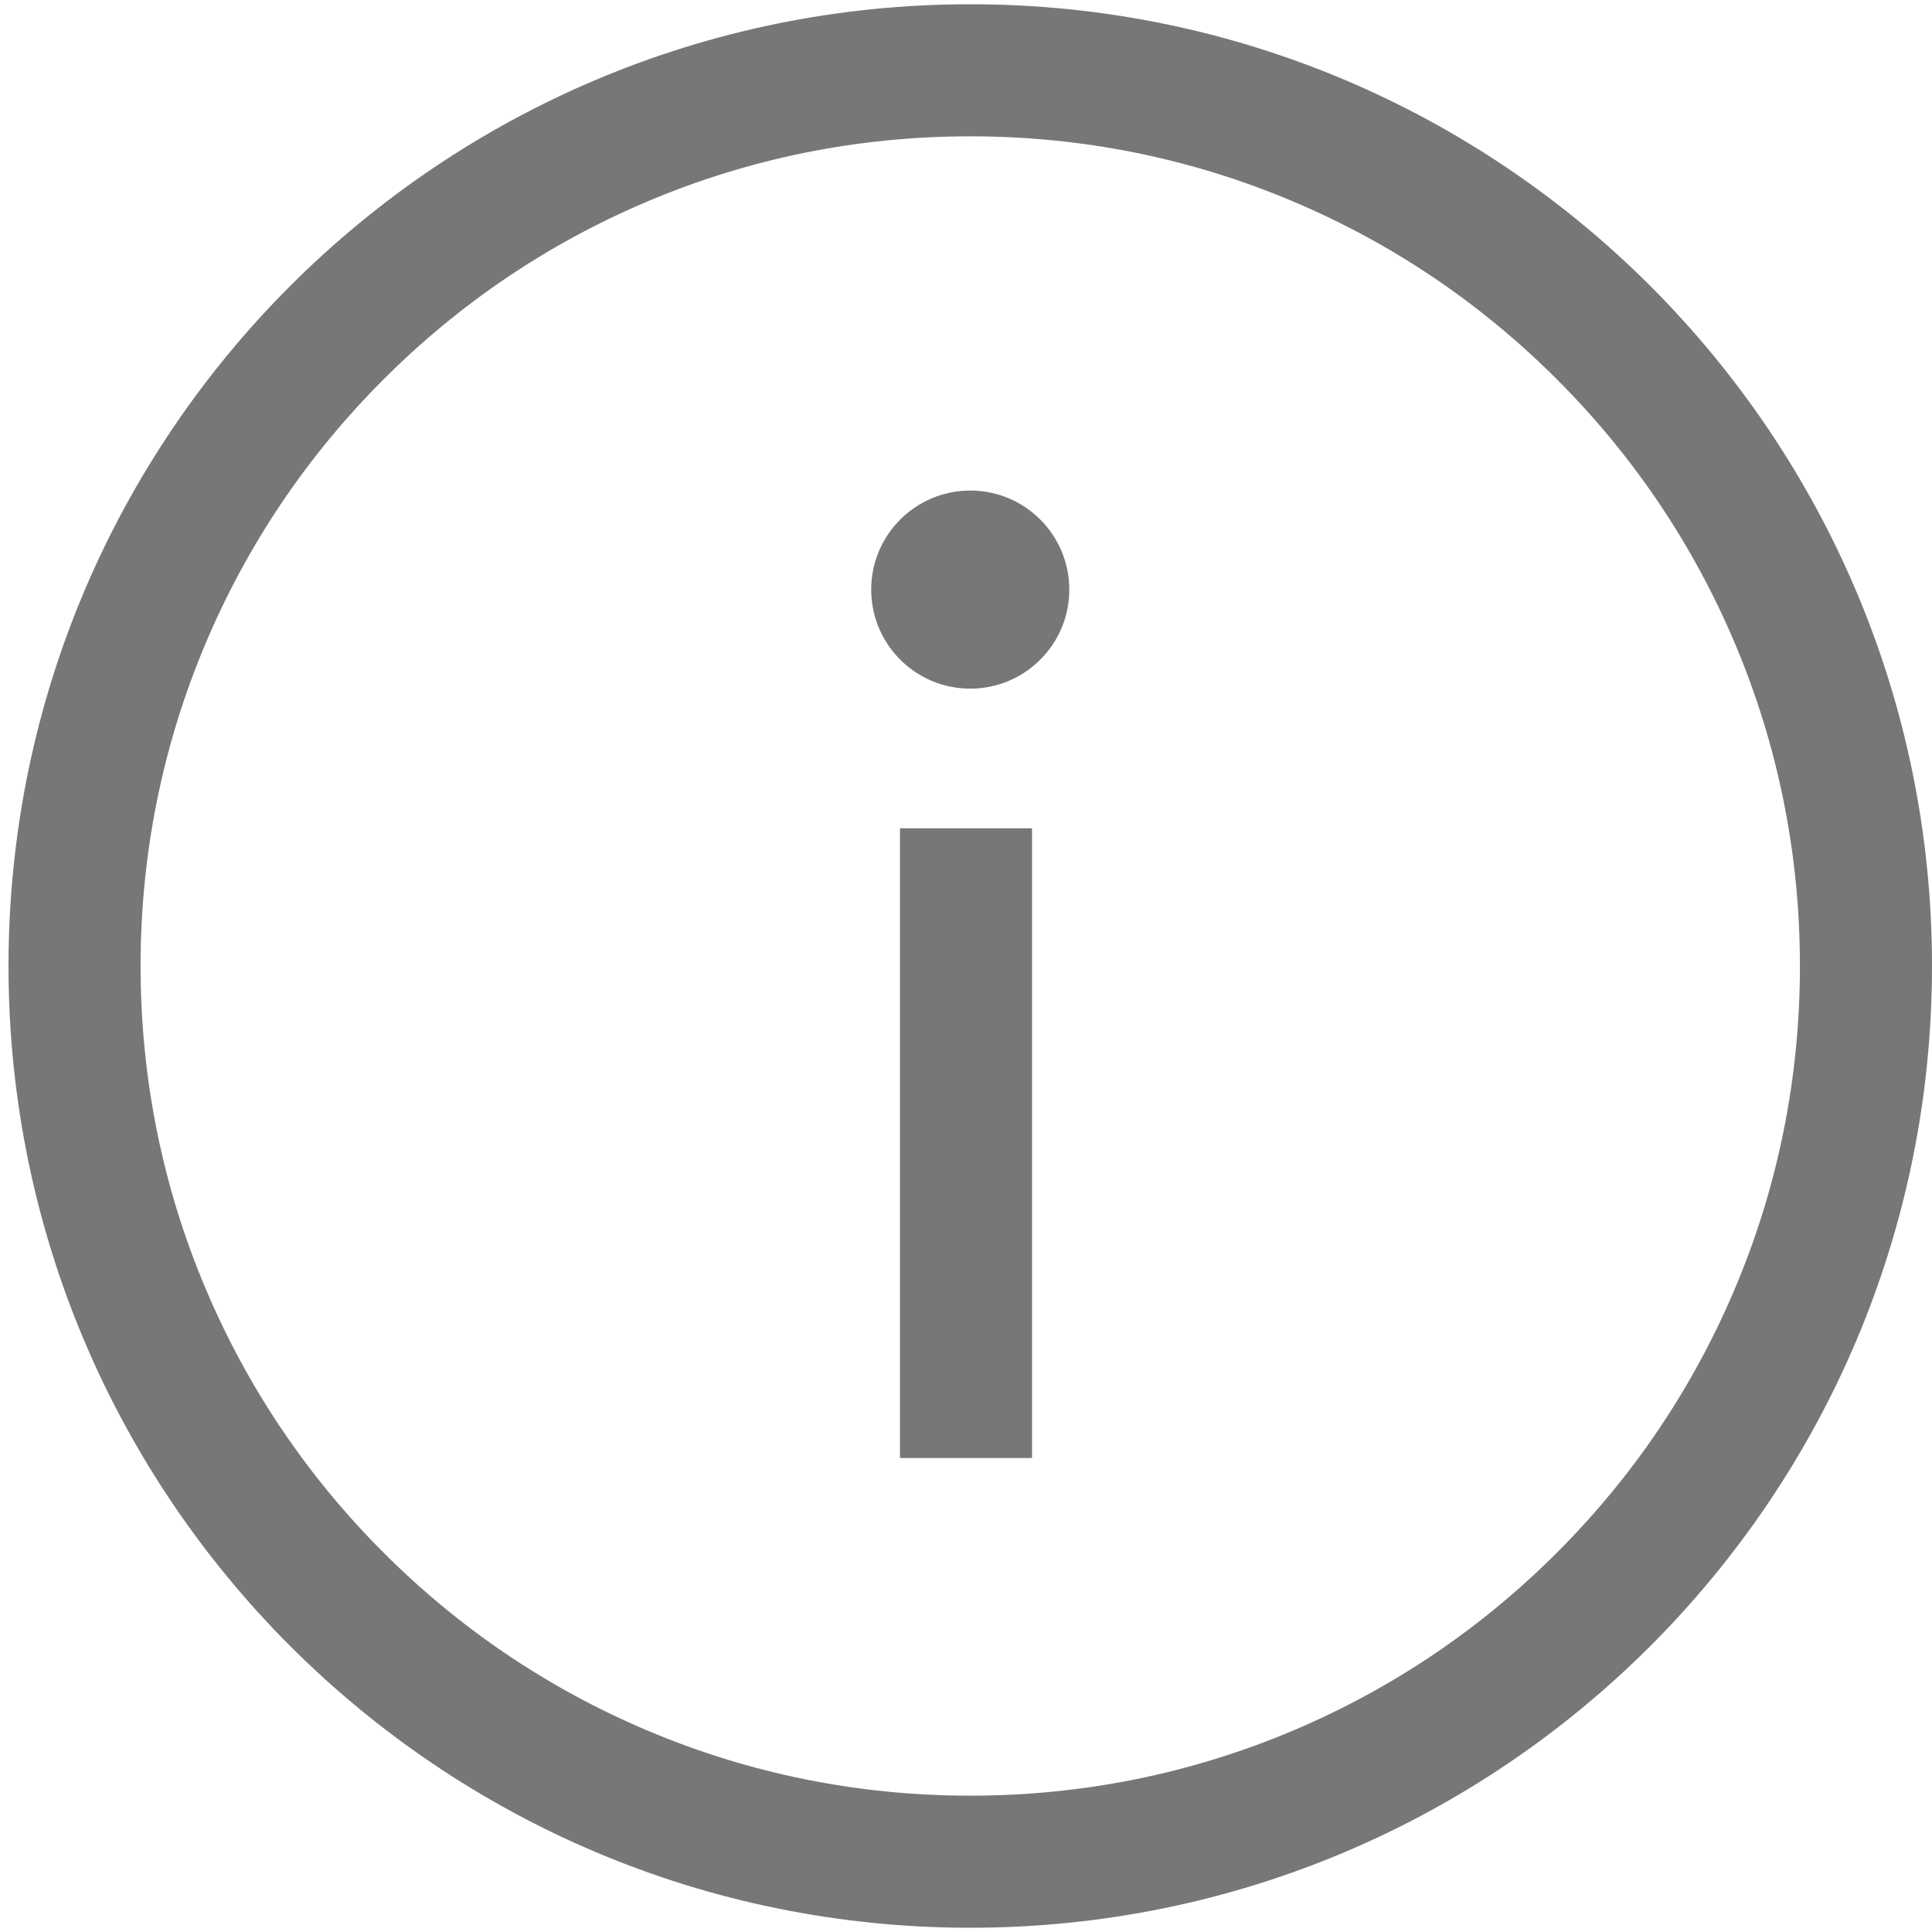
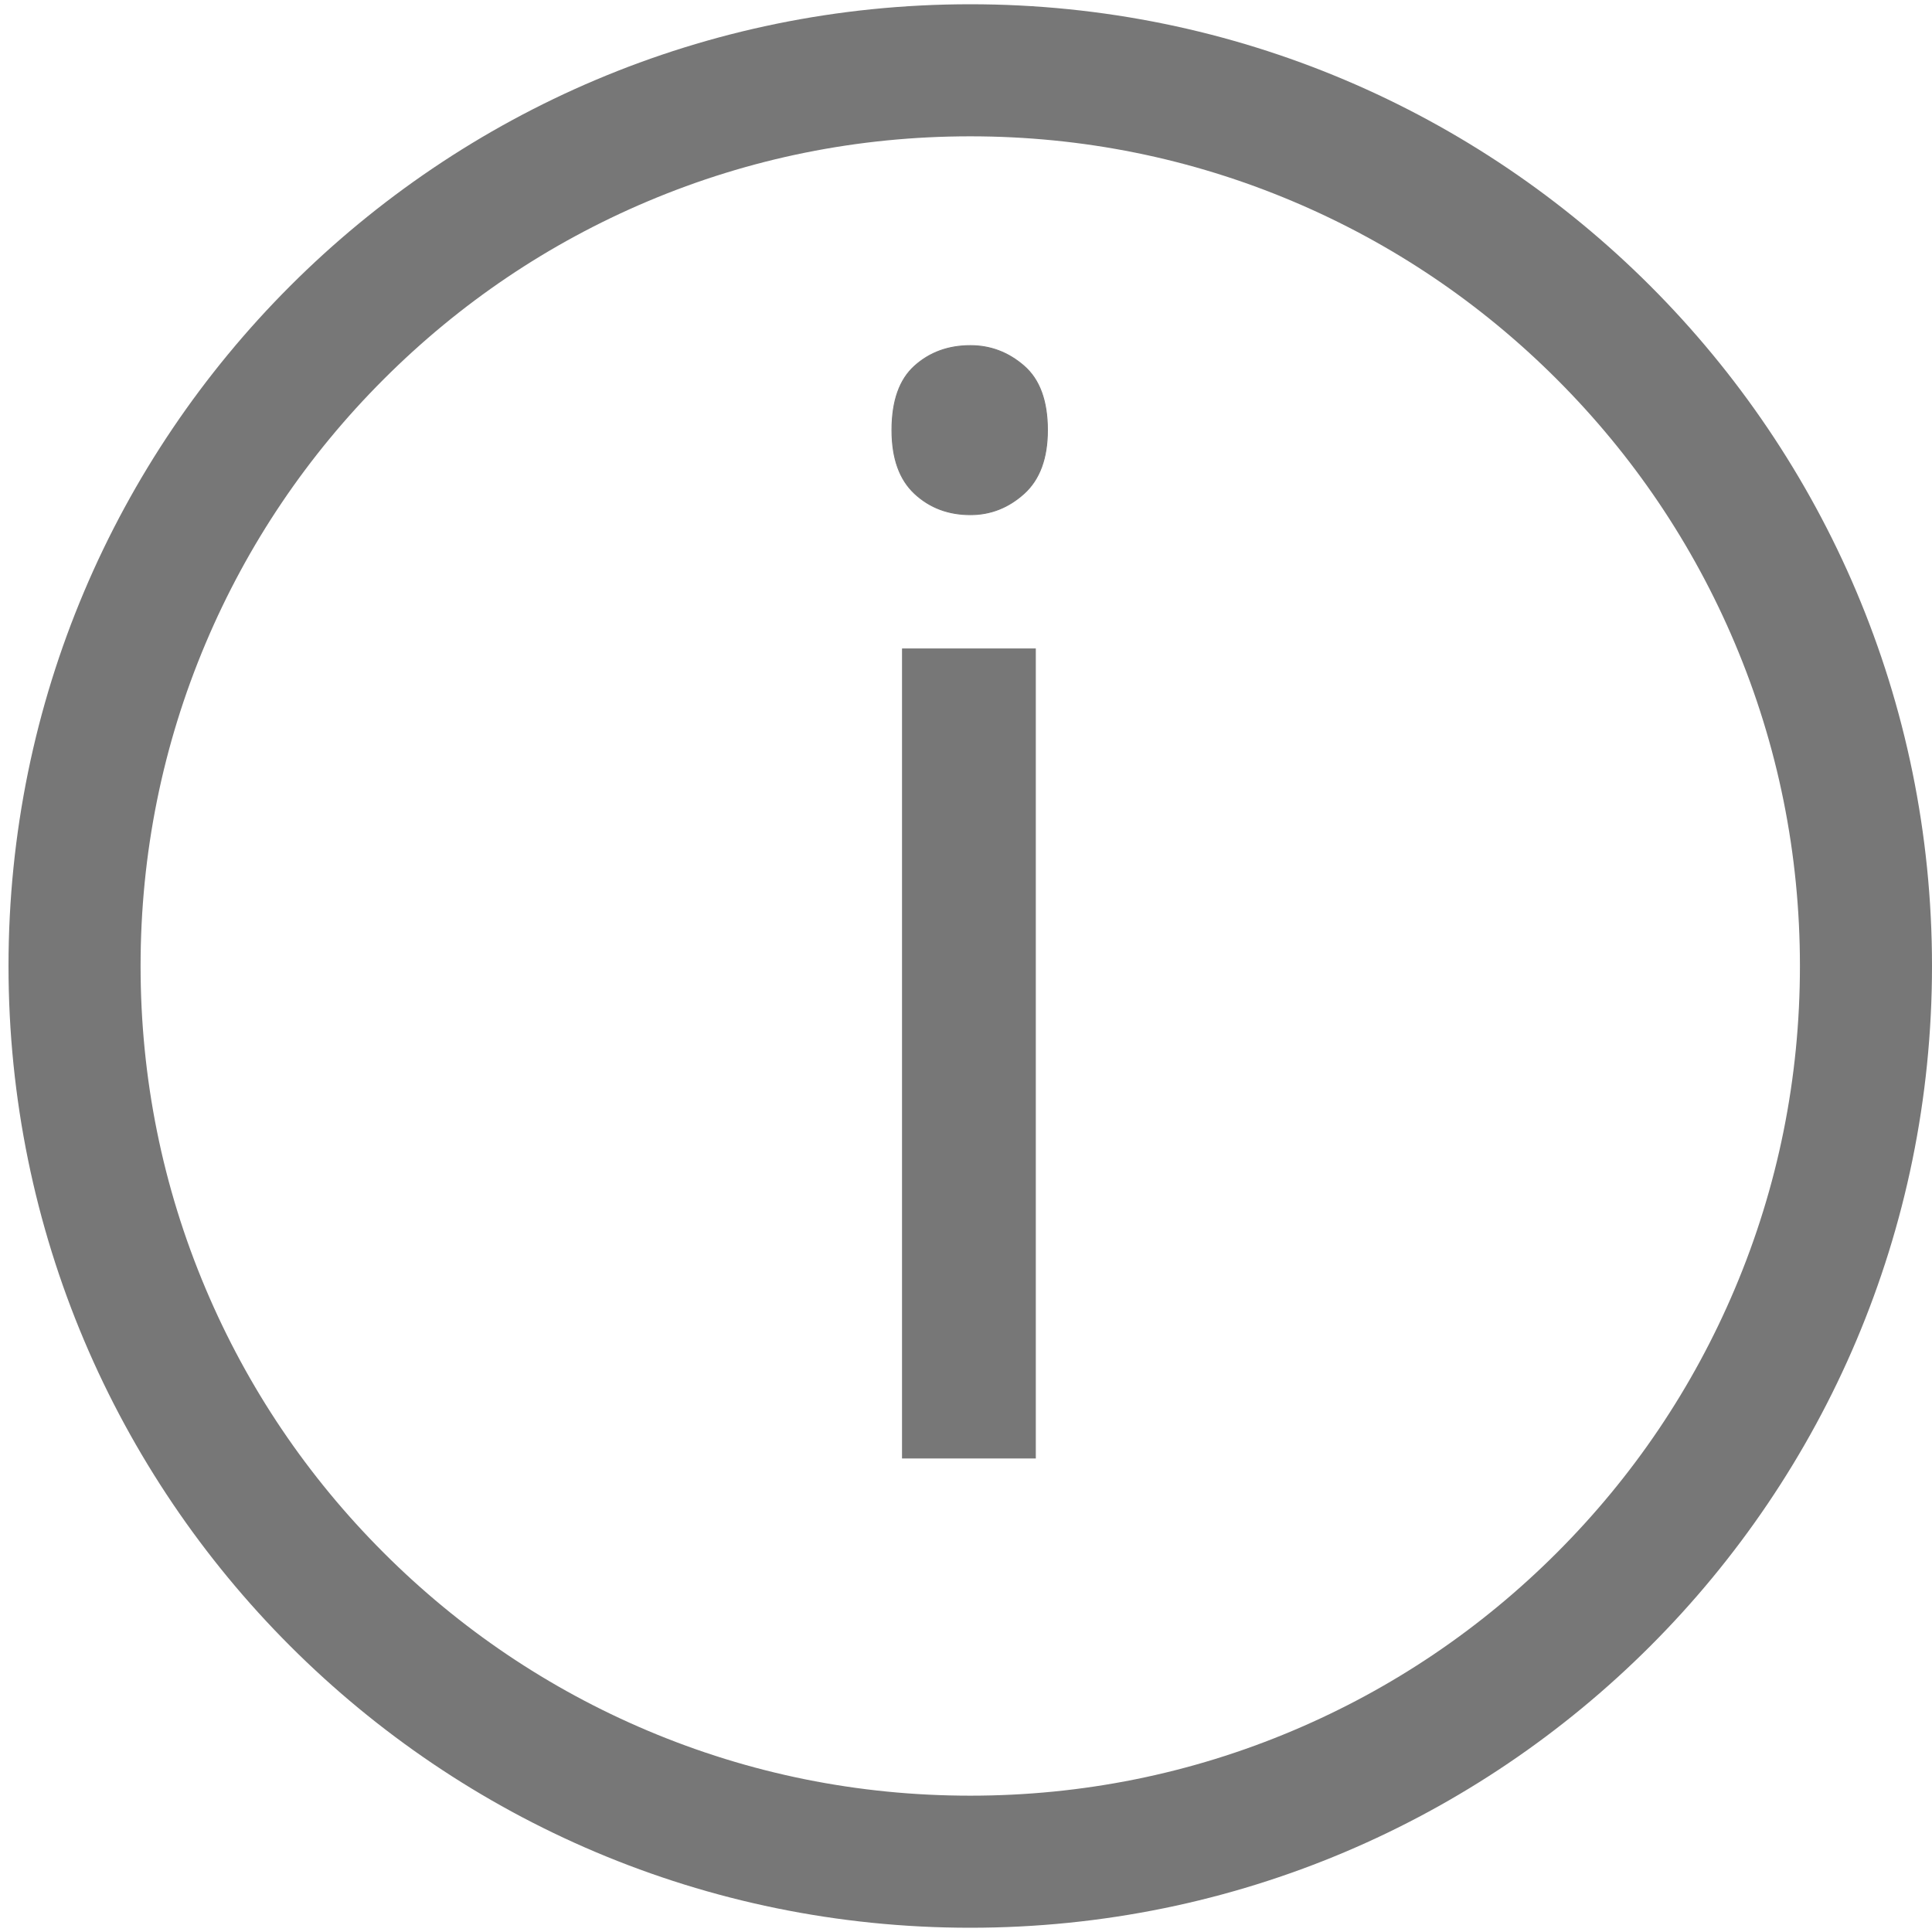
<svg xmlns="http://www.w3.org/2000/svg" version="1.1" id="Layer_2" x="0px" y="0px" width="512px" height="512px" viewBox="0 0 512 512" enable-background="new 0 0 512 512" xml:space="preserve">
-   <g id="Layer_3">
-     <line fill="none" stroke="#777777" stroke-width="35" stroke-miterlimit="10" x1="256" y1="219.5" x2="256" y2="386.39" />
-     <circle fill="#777777" cx="257.127" cy="156.25" r="26.25" />
+   <g id="Layer_3" display="none">
+     <line display="inline" fill="none" stroke="#777777" stroke-width="35" stroke-miterlimit="10" x1="256" y1="219.5" x2="256" y2="386.39" />
+     <circle display="inline" fill="#777777" cx="257.127" cy="156.25" r="26.25" />
  </g>
-   <text transform="matrix(1 0 0 1 205.1743 386.3896)" display="none" fill="#777777" enable-background="new    " font-family="'TwCenMT-Bold'" font-size="400">i</text>
+   <text transform="matrix(1 0 0 1 205.1743 386.3896)" fill="#777777" stroke="#777777" stroke-width="0.25" stroke-miterlimit="10" font-family="'TwCenMT-Bold'" font-size="400">i</text>
  <path fill="#777777" d="M257.127,36.127c29.698,0,58.489,5.81,85.574,17.265c26.179,11.071,49.696,26.931,69.899,47.135  s36.062,43.721,47.135,69.899C471.191,197.51,477,226.301,477,255.998c0,29.698-5.809,58.491-17.265,85.575  c-11.072,26.18-26.932,49.695-47.135,69.898c-20.203,20.205-43.722,36.062-69.899,47.135  c-27.084,11.457-55.876,17.266-85.574,17.266c-29.699,0-58.49-5.809-85.574-17.266c-26.178-11.072-49.695-26.93-69.899-47.133  c-20.204-20.205-36.062-43.723-47.135-69.9c-11.456-27.084-17.264-55.875-17.264-85.575c0-29.696,5.809-58.487,17.264-85.571  c11.072-26.179,26.931-49.695,47.135-69.899c20.204-20.204,43.721-36.062,69.899-47.135  C198.637,41.936,227.428,36.127,257.127,36.127 M257.127,1.127C116.364,1.127,2.255,115.238,2.255,256  c0,140.764,114.109,254.874,254.872,254.874C397.891,510.873,512,396.764,512,256C512,115.238,397.891,1.127,257.127,1.127  L257.127,1.127z" />
</svg>
